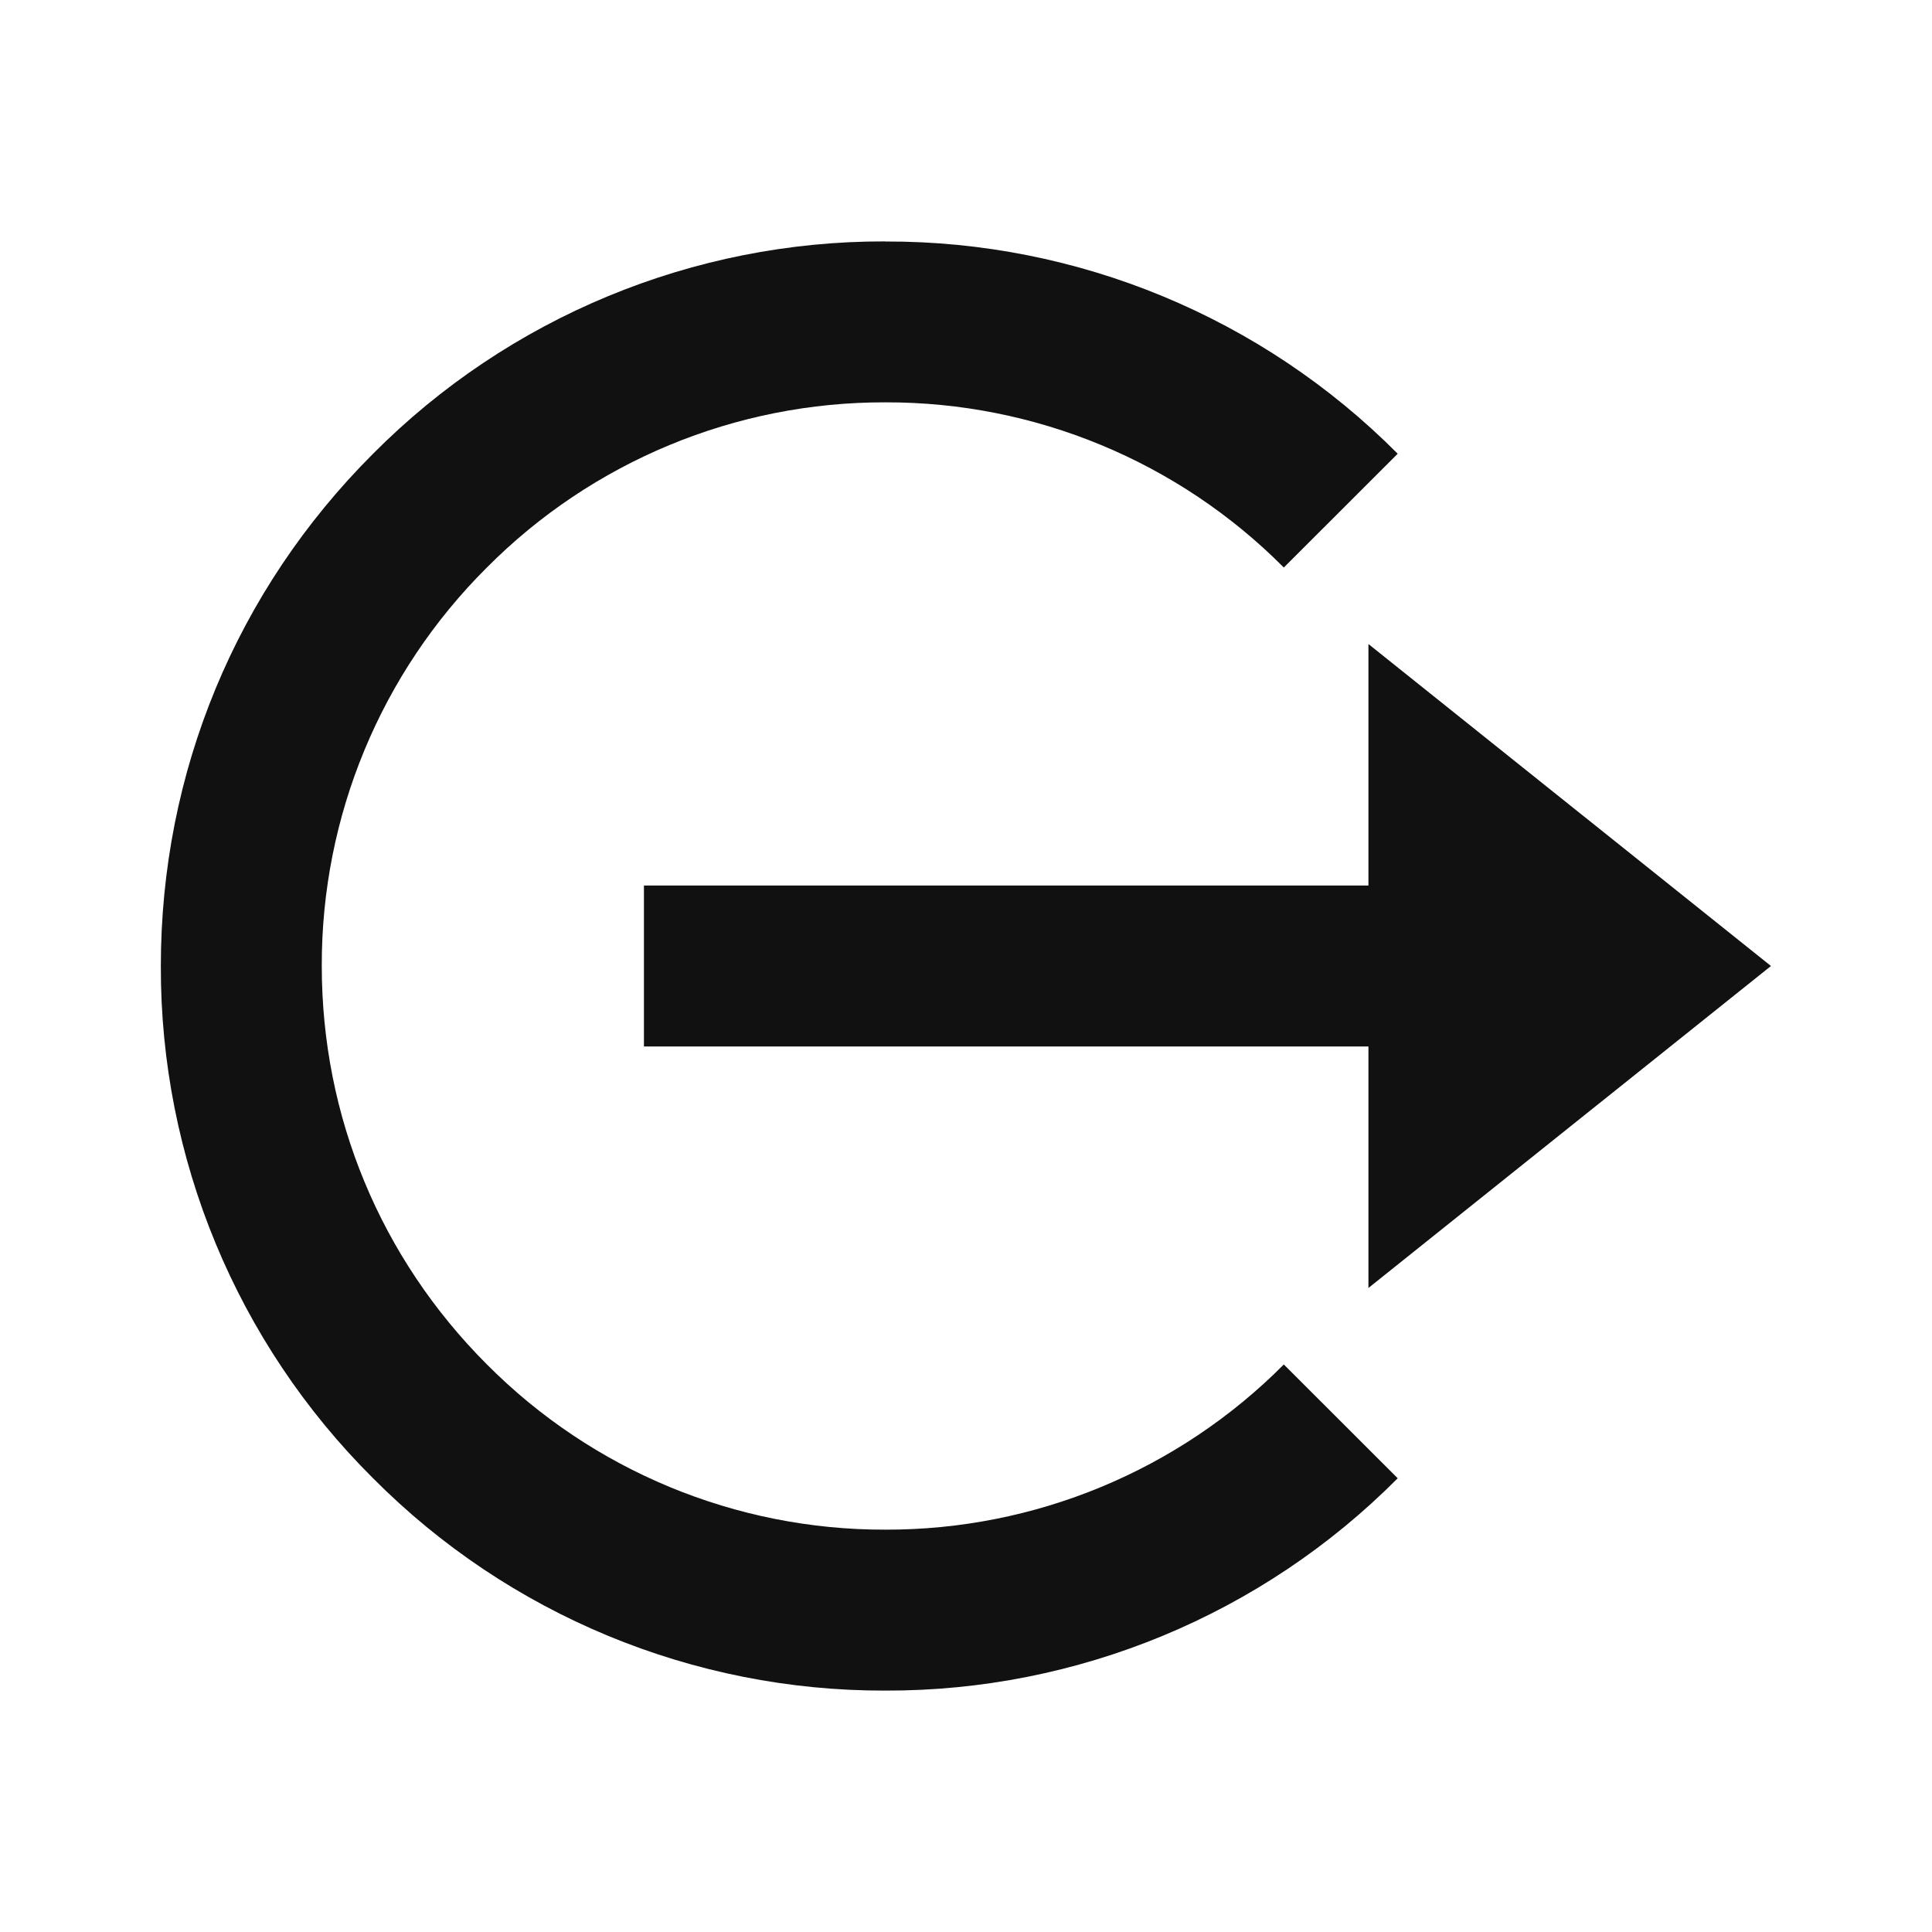
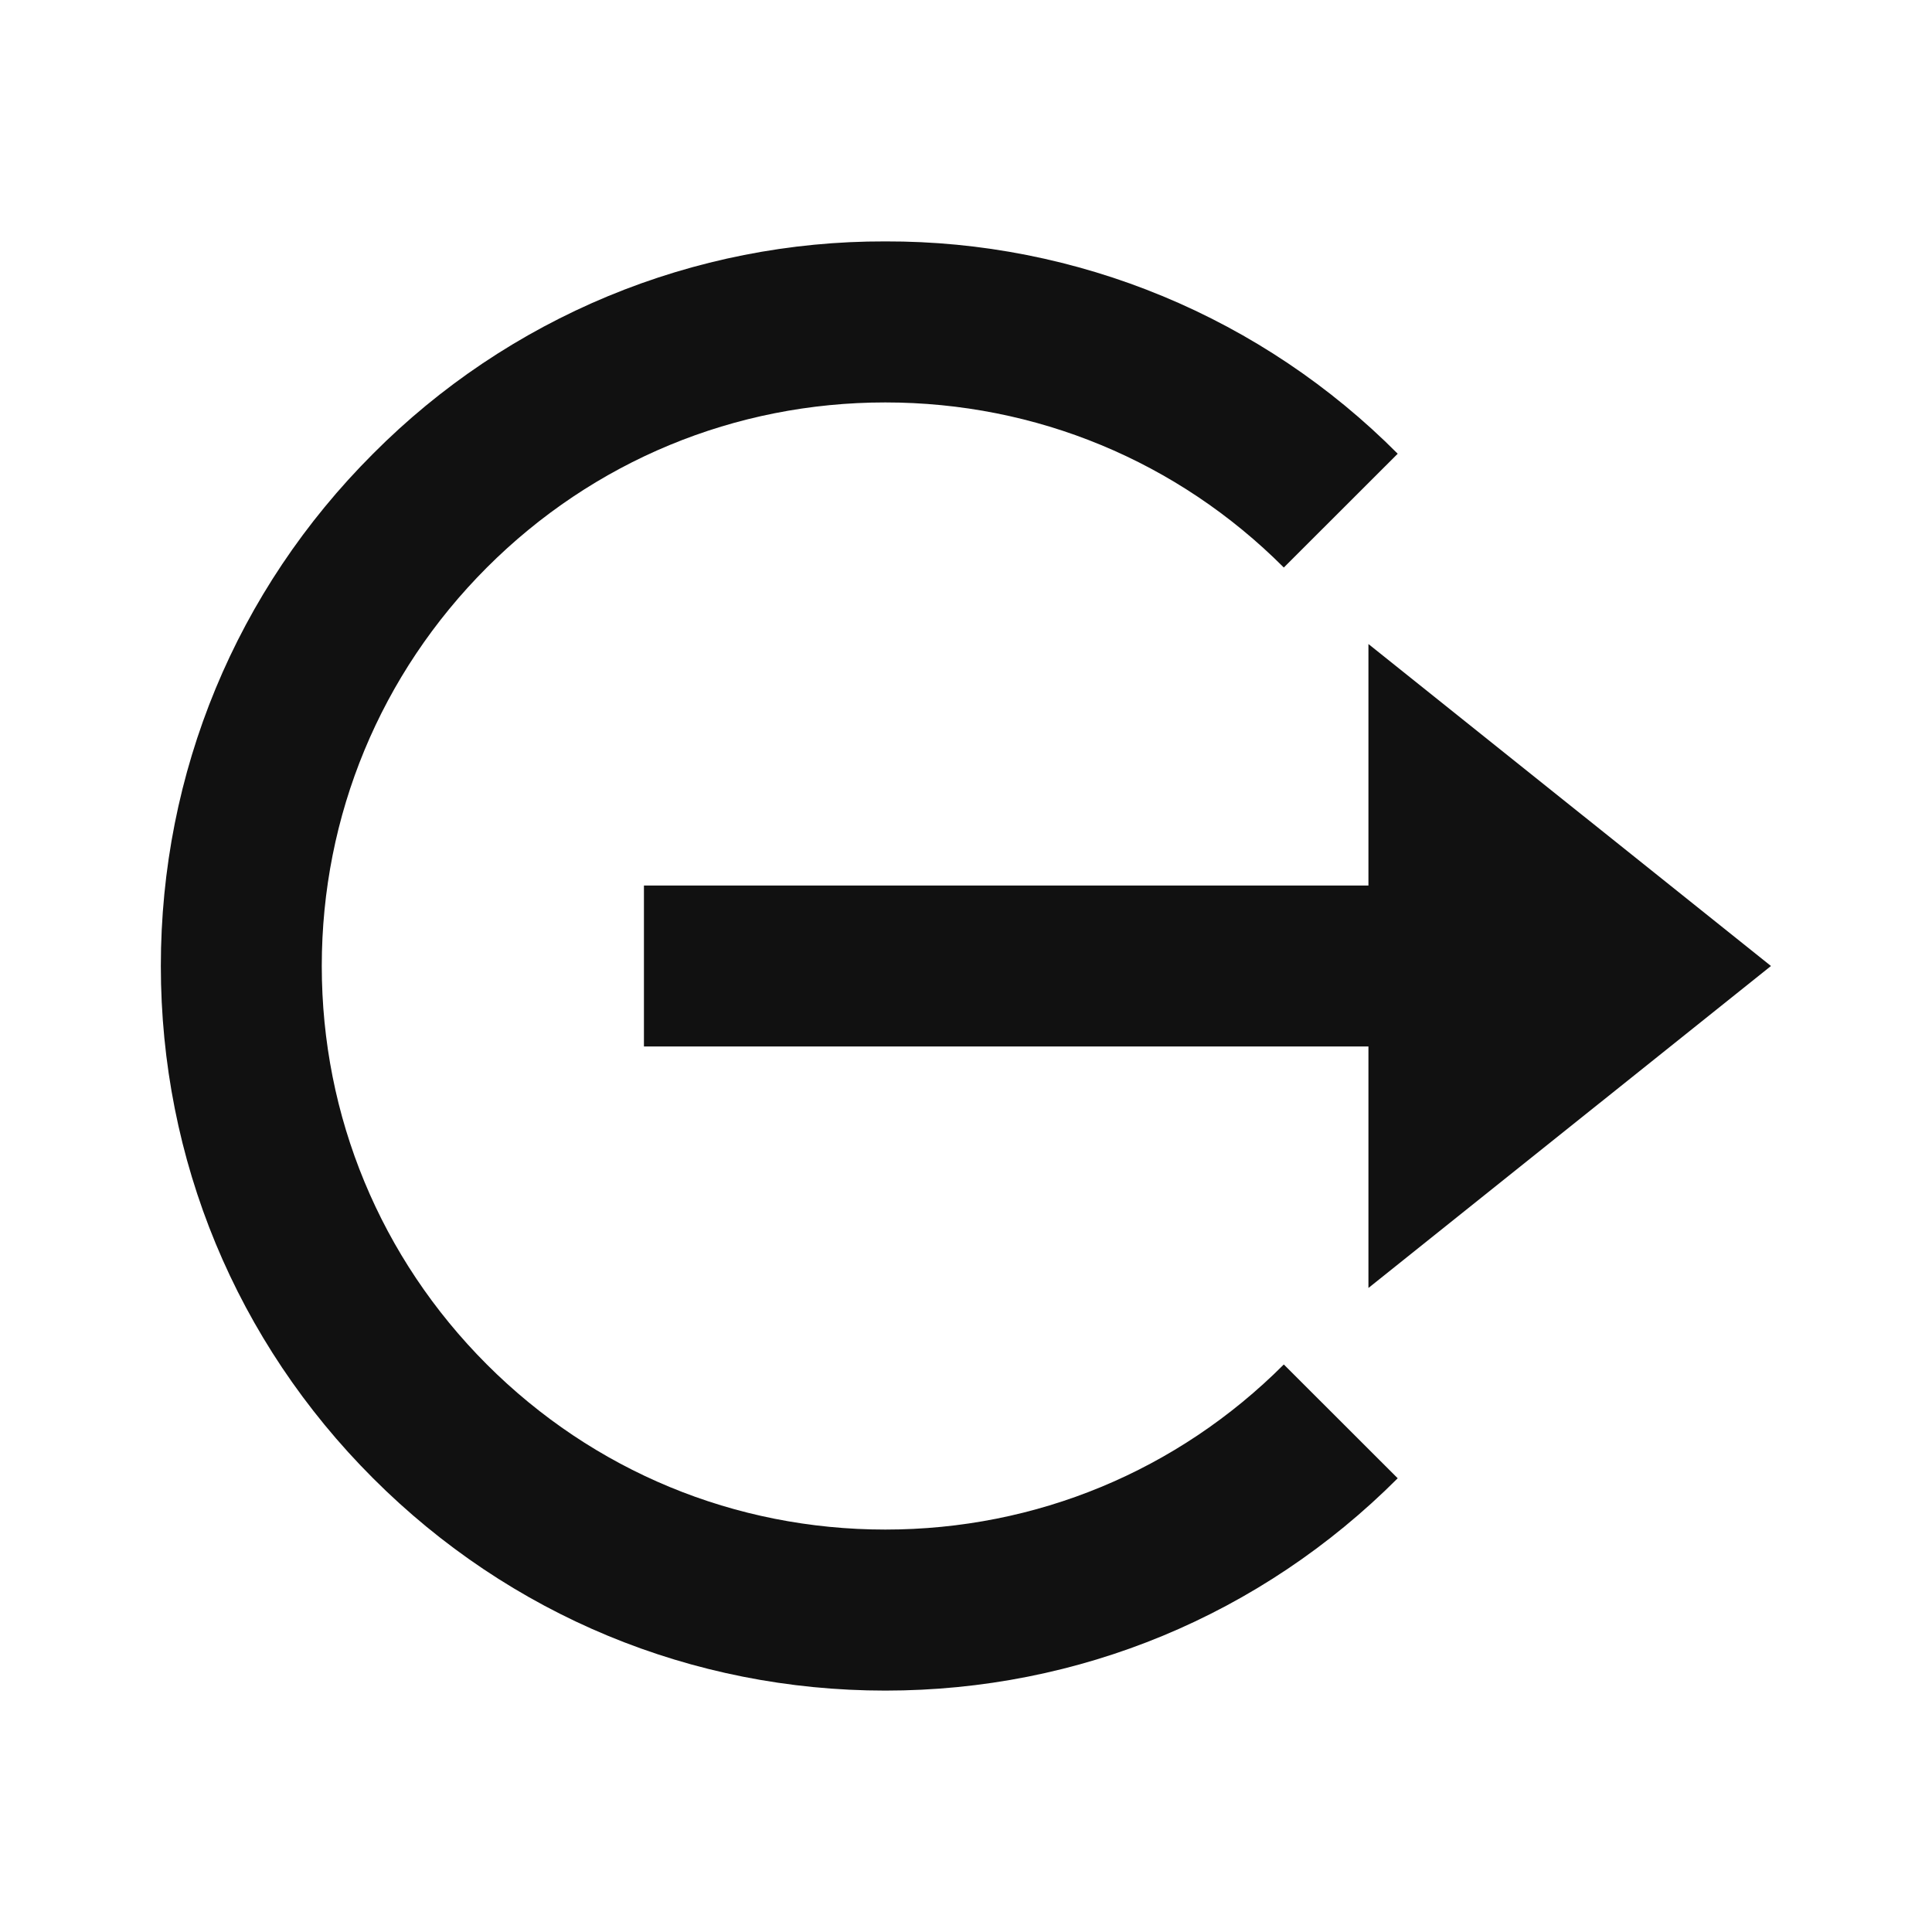
- <svg xmlns="http://www.w3.org/2000/svg" width="20" height="20" fill="none">
-   <path d="M18.333 10l-4.167 3.333v-2.5h-7.5V9.167h7.5v-2.5L18.333 10z" fill="#111" />
-   <path d="M9.165 2.5a7.448 7.448 0 015.304 2.197L13.29 5.875a5.796 5.796 0 00-4.125-1.71 5.796 5.796 0 00-4.125 1.71A5.796 5.796 0 003.331 10c0 1.558.608 3.023 1.71 4.125a5.796 5.796 0 004.124 1.71 5.796 5.796 0 004.125-1.71l1.179 1.178a7.449 7.449 0 01-5.304 2.198 7.448 7.448 0 01-5.303-2.198A7.448 7.448 0 011.665 10c0-2.004.78-3.887 2.197-5.303a7.448 7.448 0 015.303-2.198z" fill="#111" />
+ <svg xmlns="http://www.w3.org/2000/svg" width="20" height="20" viewBox="0 0 20 20" fill="none">
+   <path d="M18.333 10L14.166 13.333V10.833L6.666 10.833V9.167L14.166 9.167V6.667L18.333 10Z" fill="#111111" />
+   <path d="M9.165 2.499C10.151 2.496 11.127 2.689 12.037 3.066C12.948 3.444 13.774 3.998 14.469 4.697L13.29 5.875C12.189 4.773 10.724 4.166 9.165 4.166C7.607 4.166 6.142 4.773 5.04 5.875C3.939 6.977 3.331 8.442 3.331 10C3.331 11.558 3.939 13.023 5.04 14.125C6.142 15.227 7.607 15.834 9.165 15.834C10.724 15.834 12.189 15.227 13.29 14.125L14.469 15.303C13.053 16.72 11.17 17.501 9.165 17.501C7.161 17.501 5.278 16.72 3.862 15.303C2.445 13.887 1.665 12.004 1.665 10C1.665 7.996 2.445 6.113 3.862 4.697C4.557 3.998 5.383 3.444 6.294 3.066C7.204 2.689 8.18 2.496 9.165 2.499Z" fill="#111111" />
</svg>
